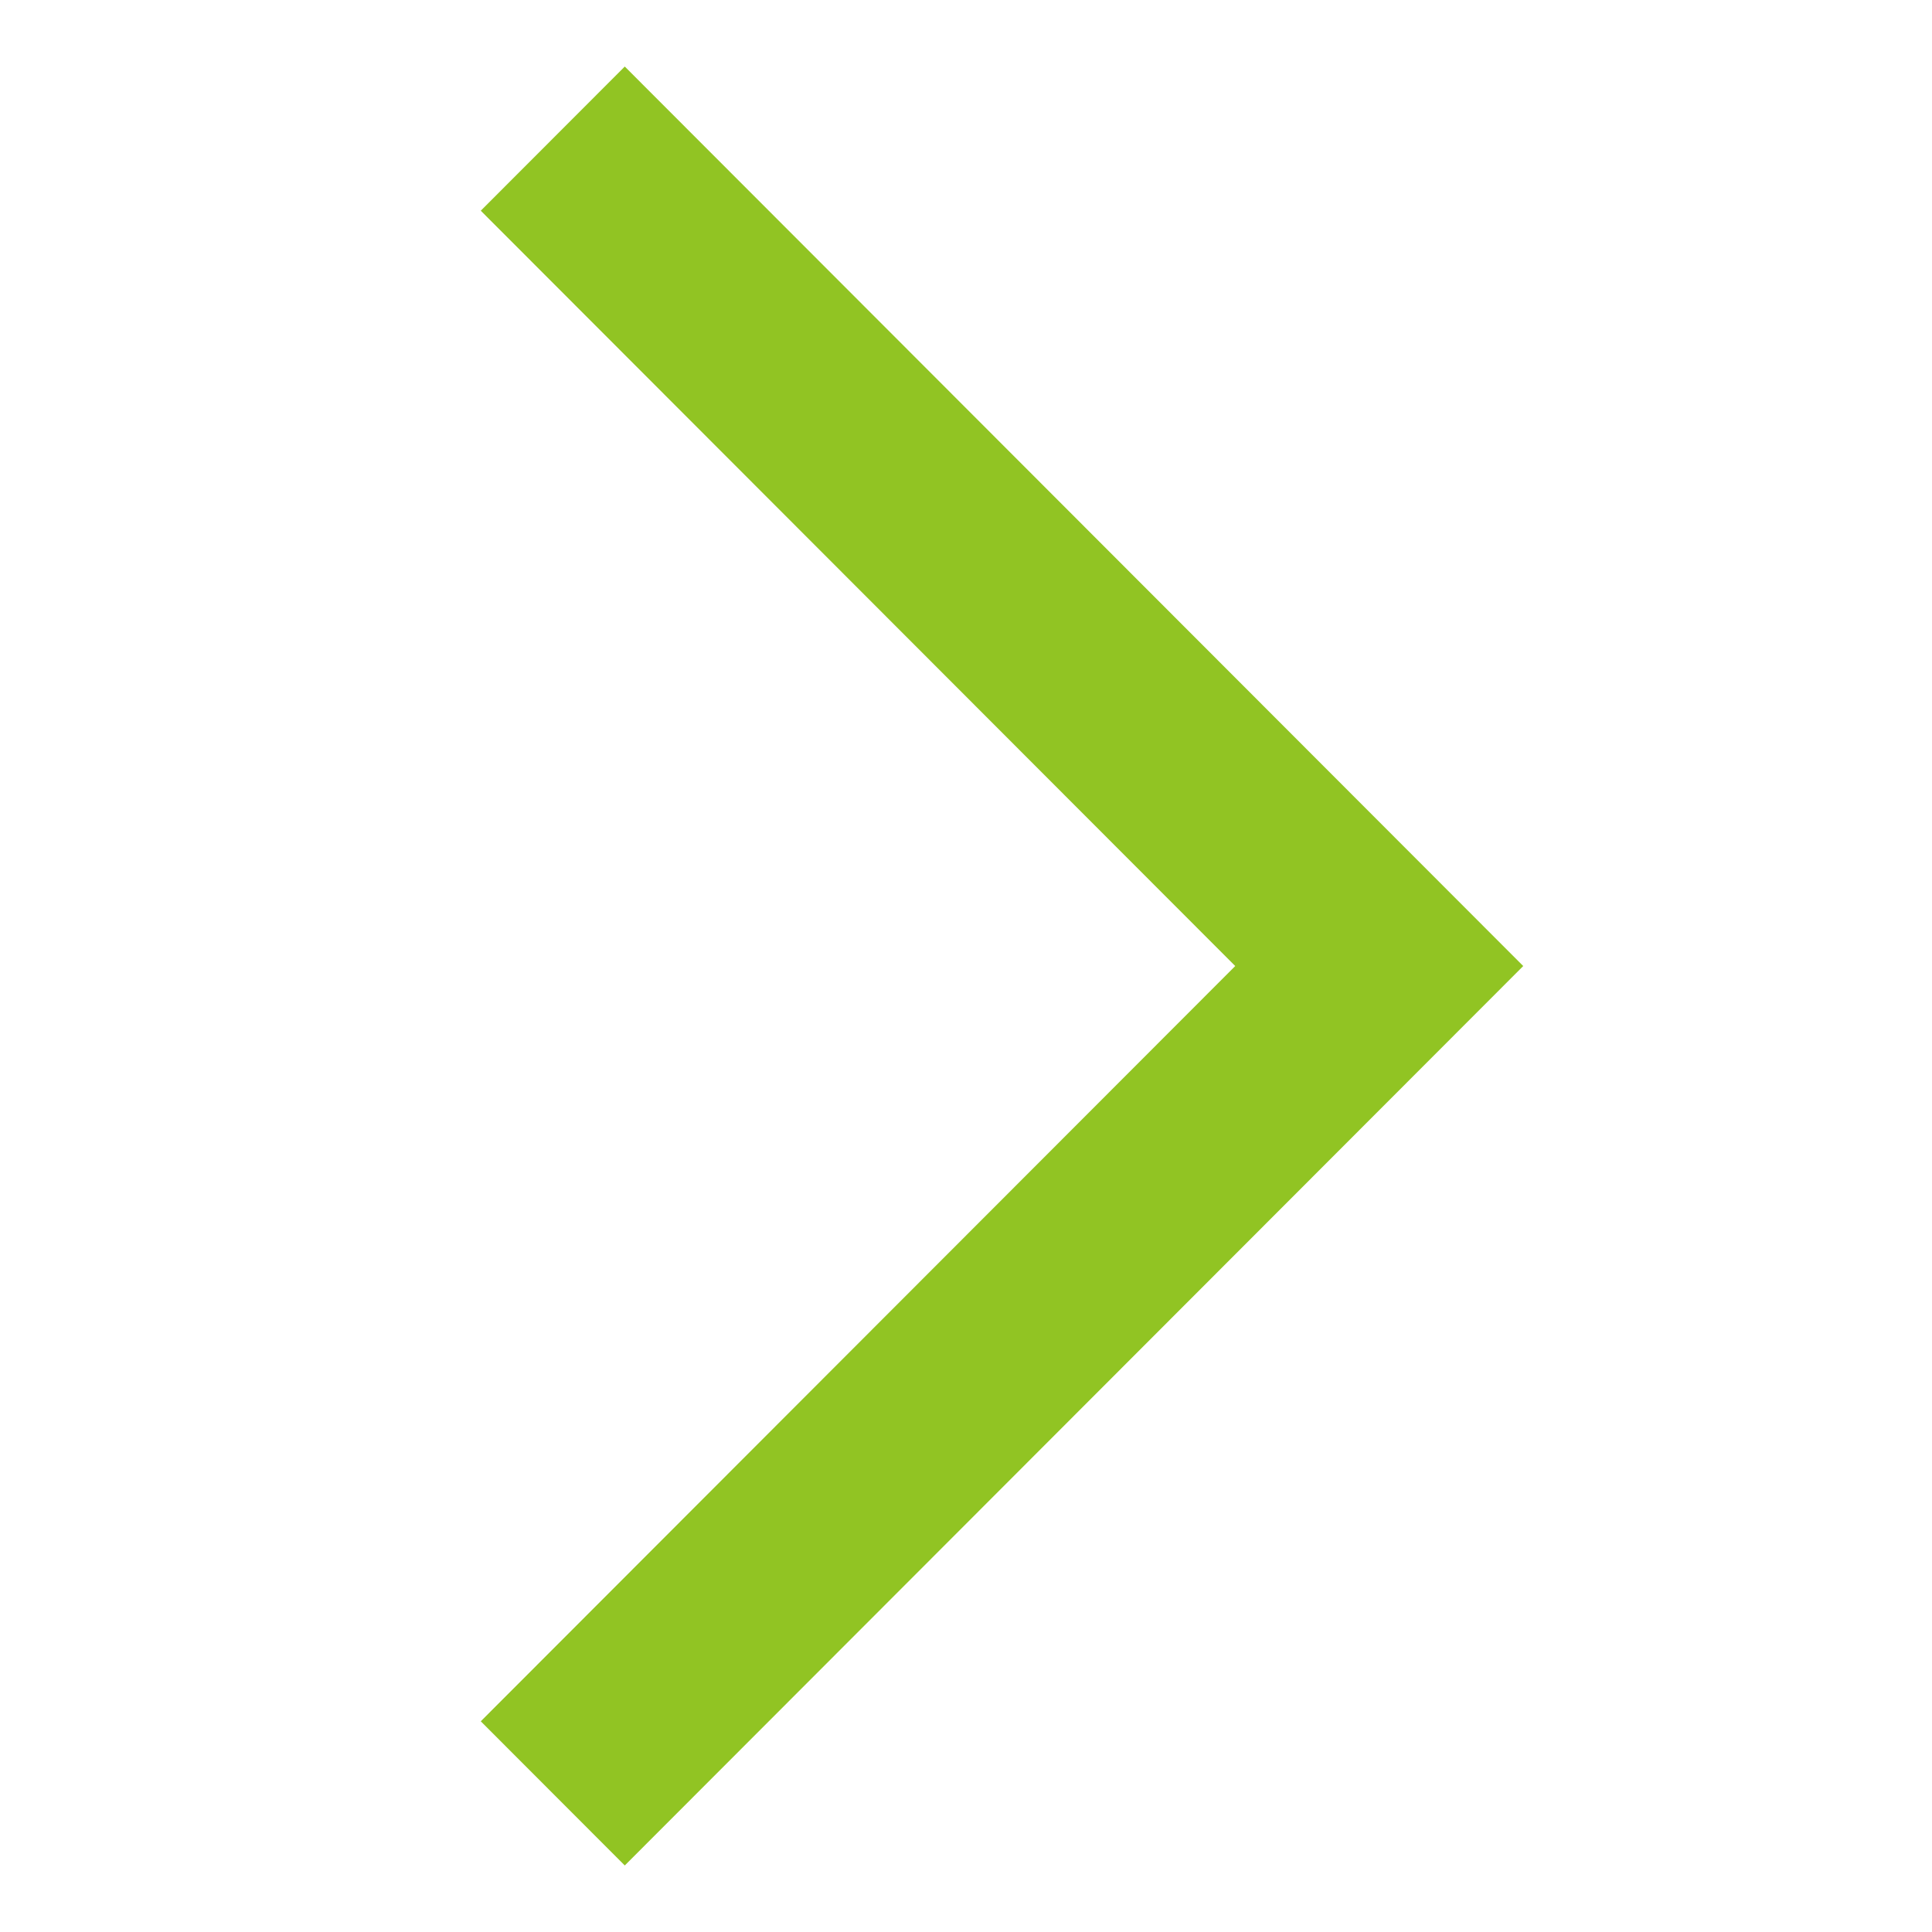
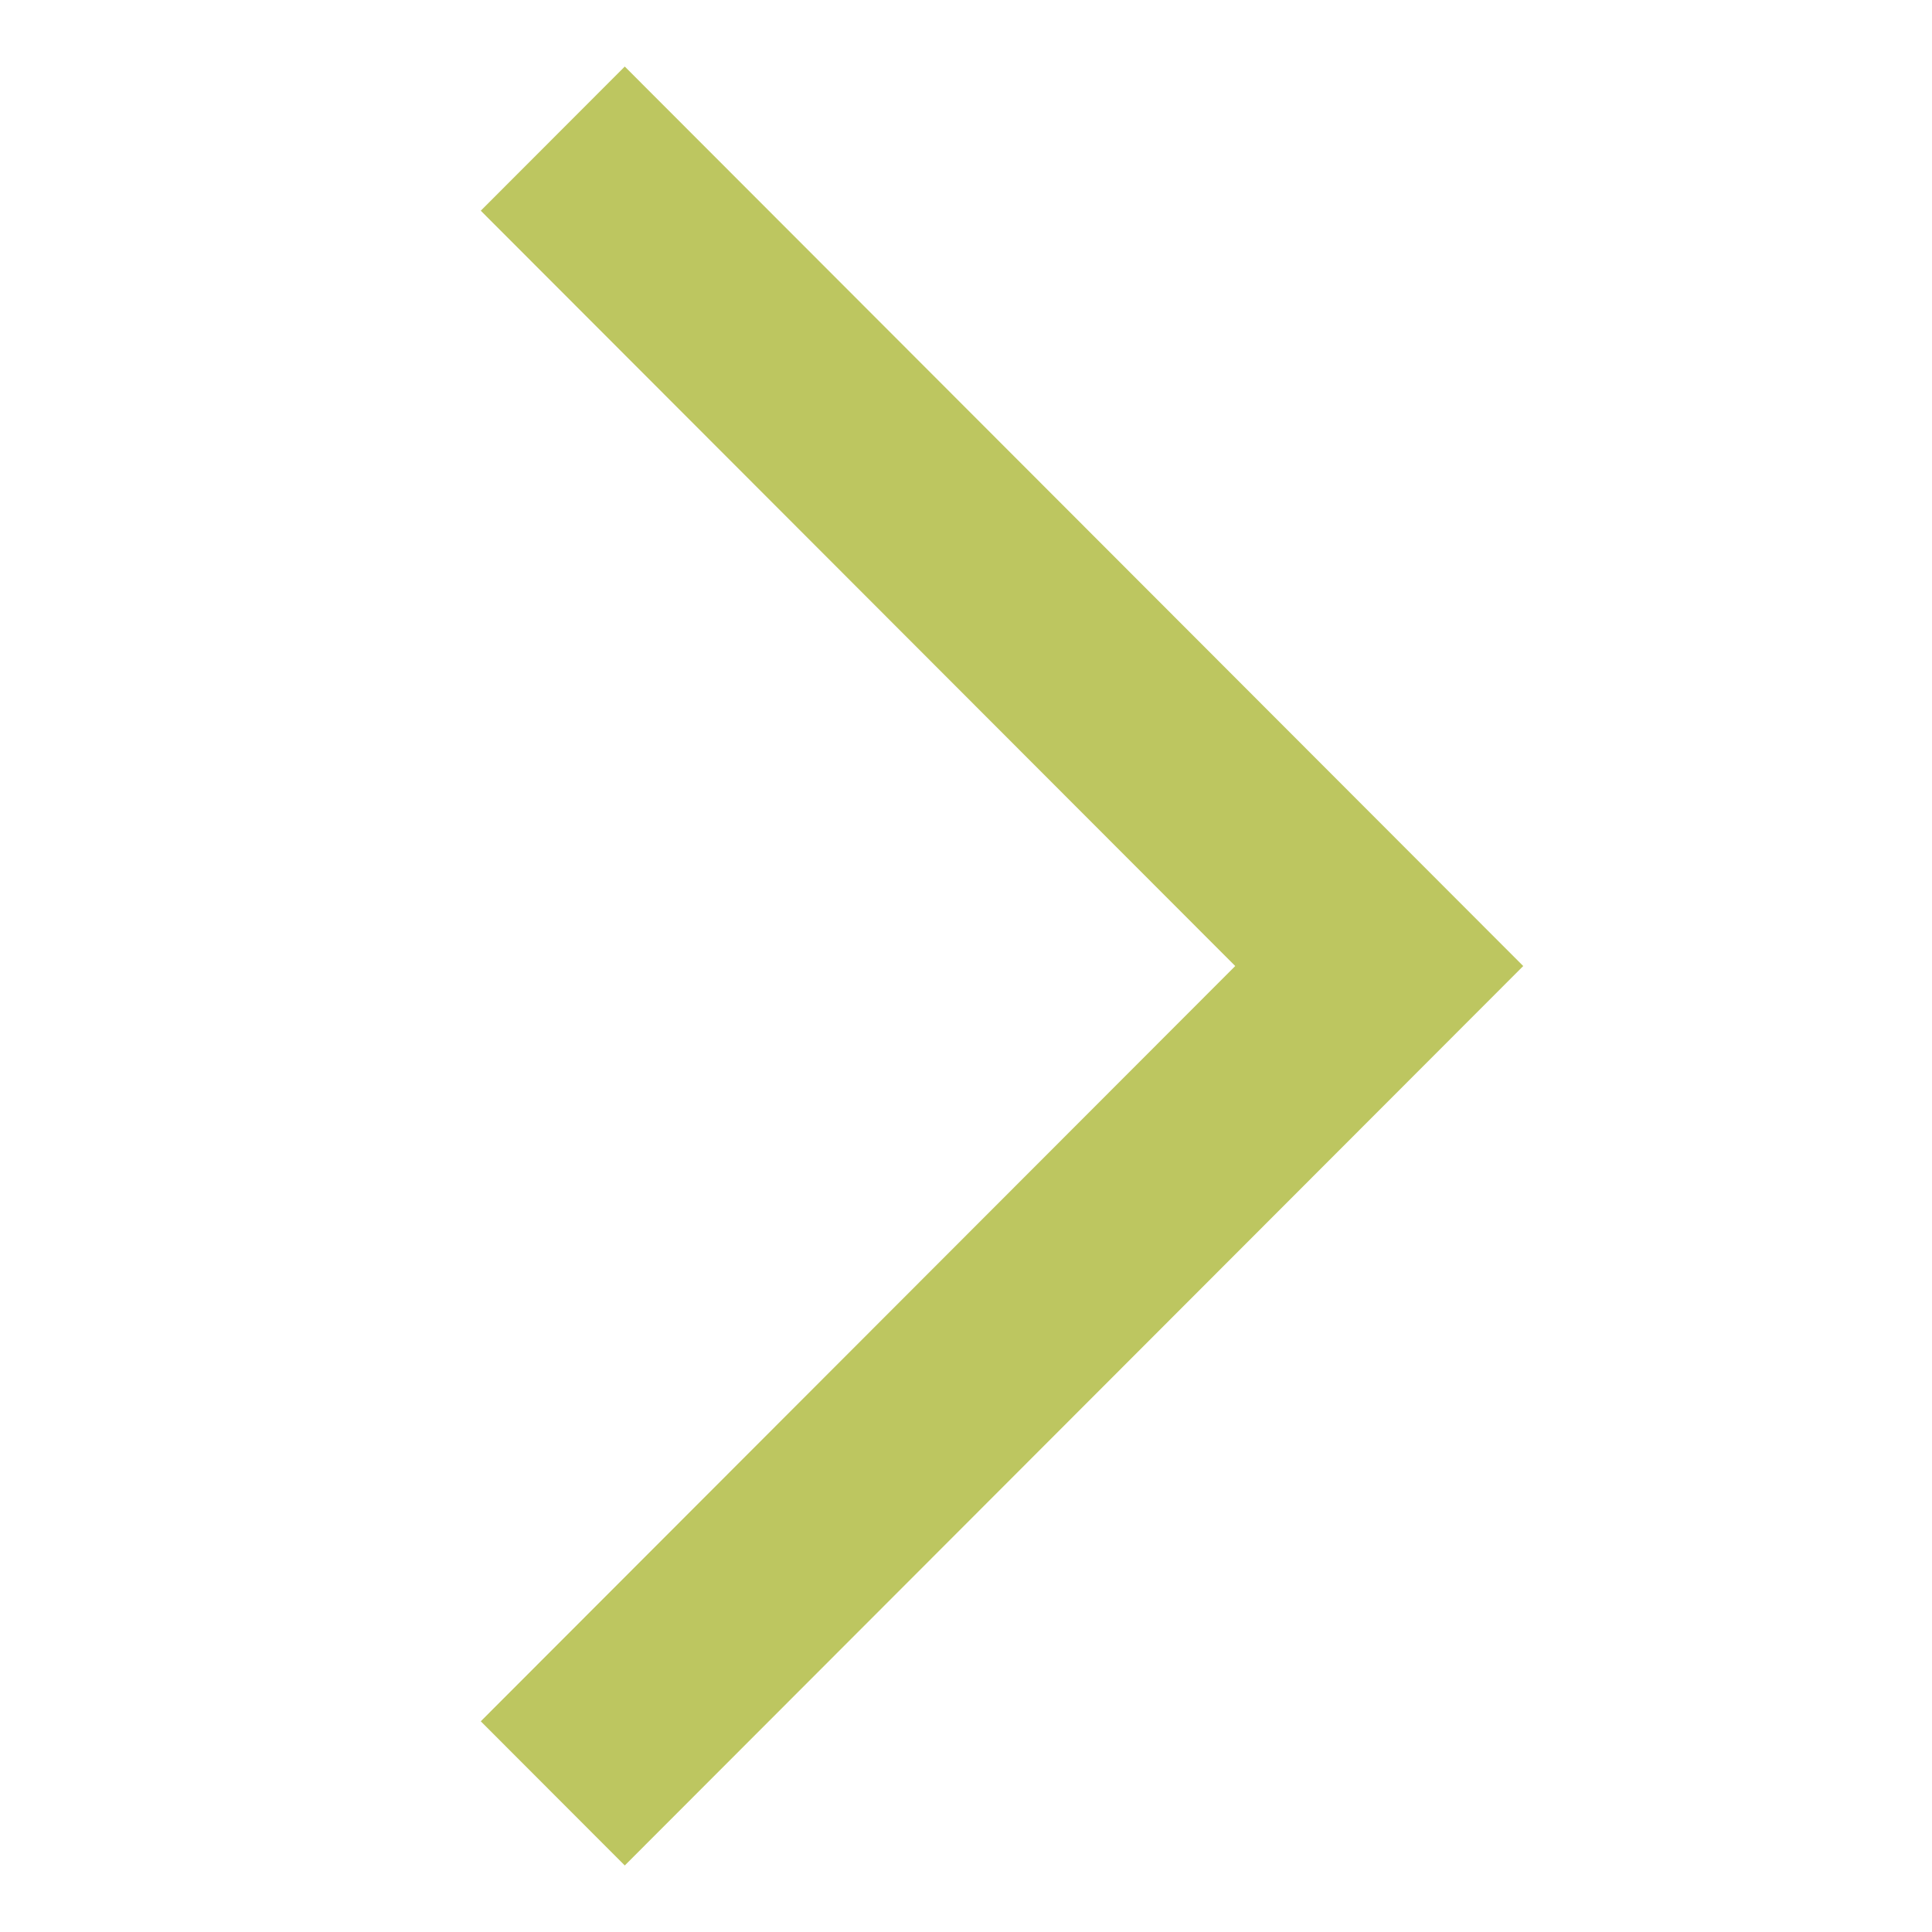
<svg xmlns="http://www.w3.org/2000/svg" width="100%" height="100%" viewBox="0 0 28 28" version="1.1" xml:space="preserve" style="fill-rule:evenodd;clip-rule:evenodd;stroke-miterlimit:10;">
  <g id="Artboard1" transform="matrix(0.652225,0,0,0.873345,-11.9047,-14.2049)">
    <rect x="18.252" y="16.265" width="42.93" height="32.061" style="fill:none;" />
    <clipPath id="_clip1">
      <rect x="18.252" y="16.265" width="42.93" height="32.061" />
    </clipPath>
    <g clip-path="url(#_clip1)">
      <g transform="matrix(1.47397,0,0,1.10206,30.5354,46.0253)">
-         <path d="M0,-24.917L12.459,-12.458L0,0" style="fill:none;fill-rule:nonzero;stroke:rgb(145,196,35);stroke-width:3.07px;" />
+         <path d="M0,-24.917L12.459,-12.458L0,0" style="fill:none;fill-rule:nonzero;stroke:#bdc660;stroke-width:3.07px;" />
      </g>
    </g>
  </g>
</svg>
